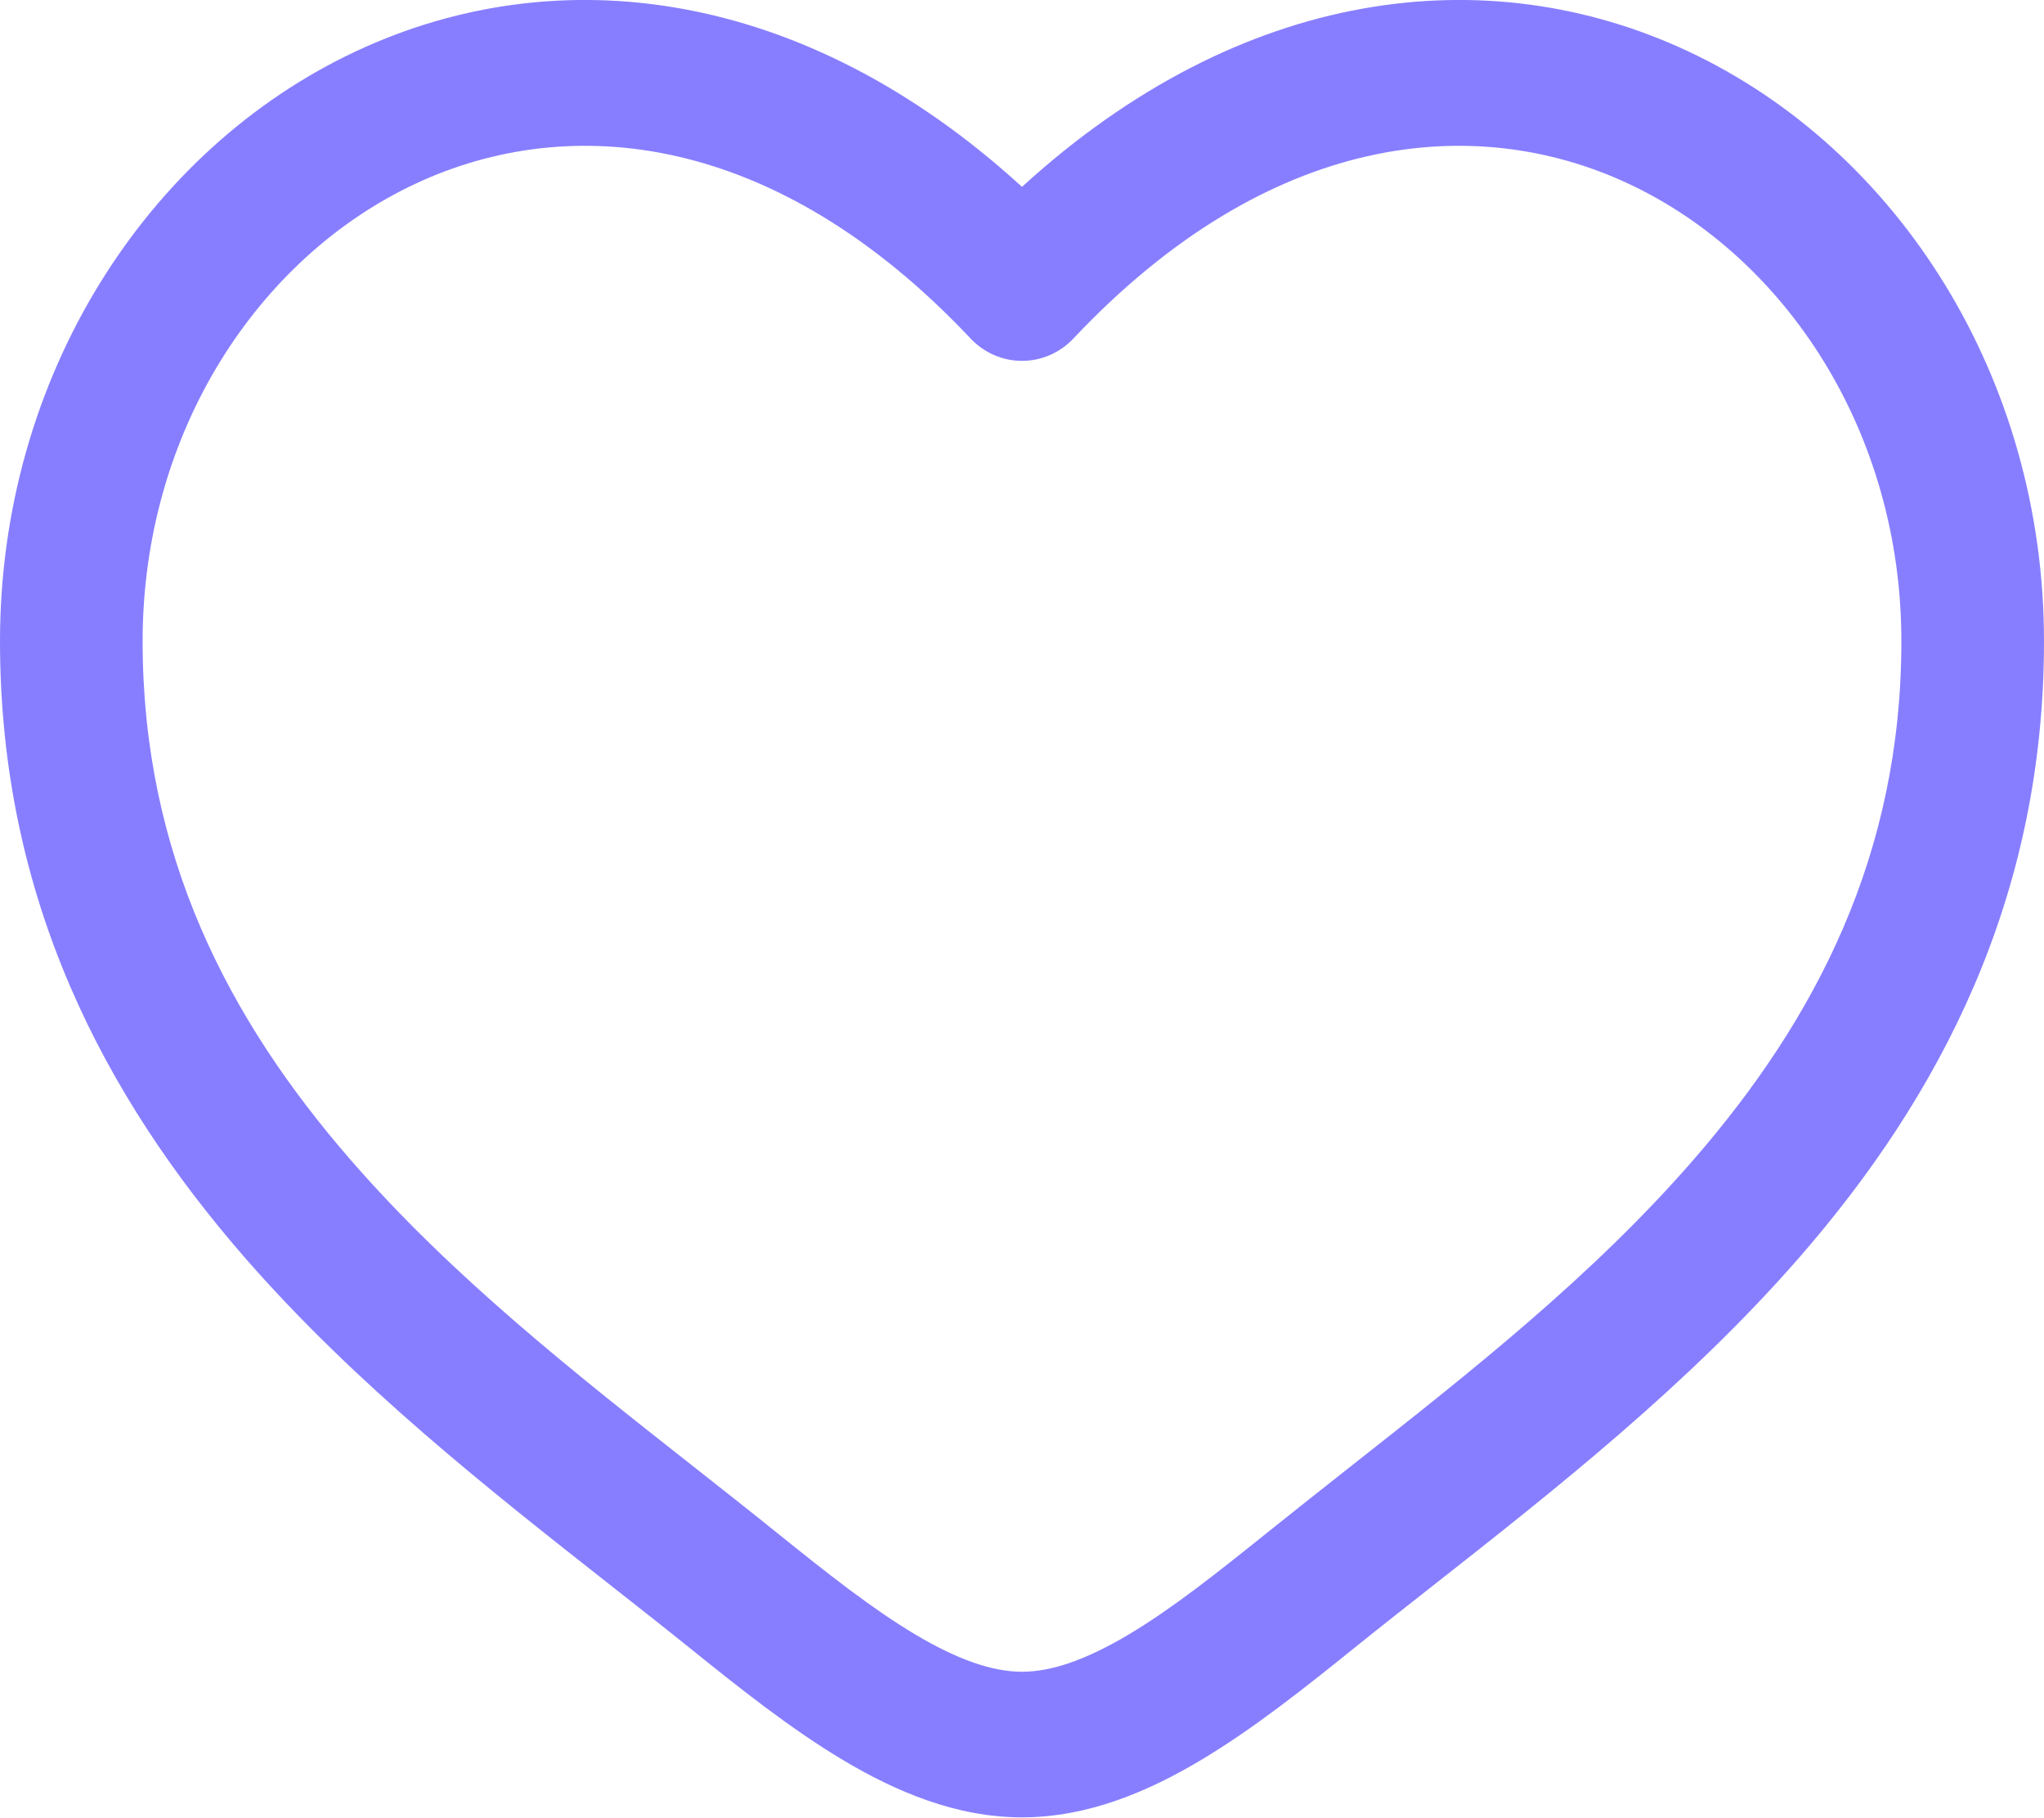
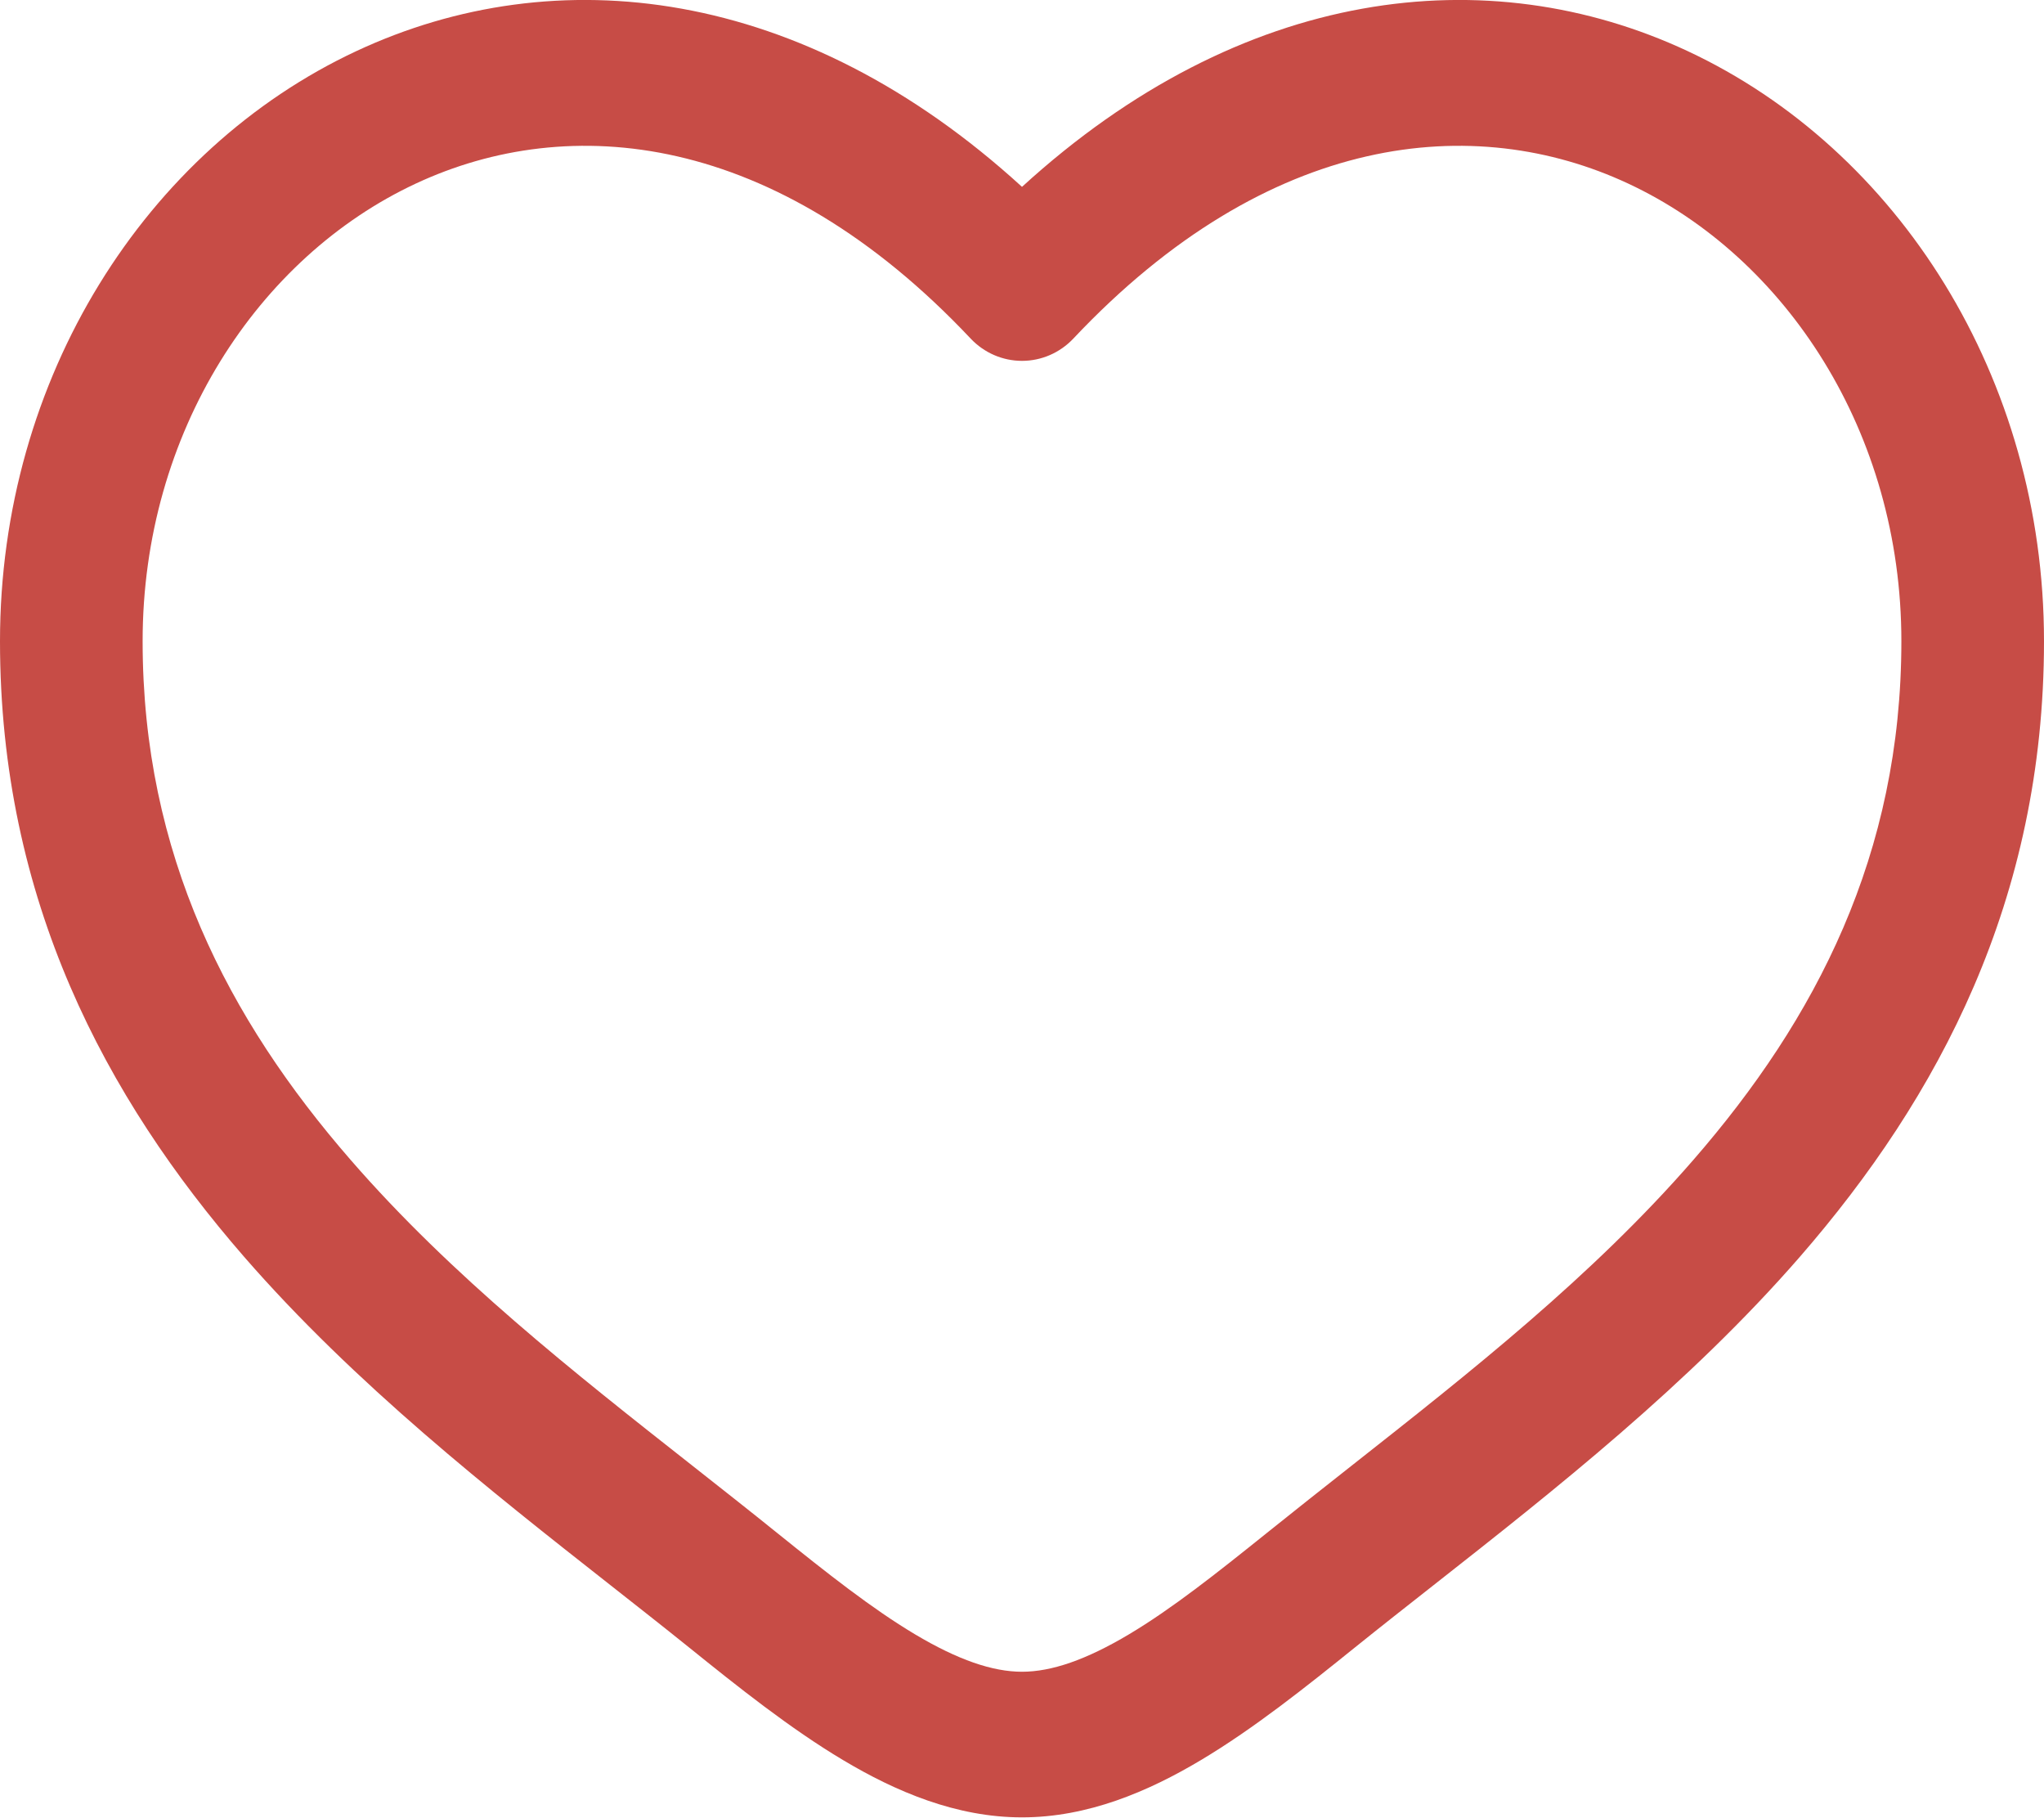
<svg xmlns="http://www.w3.org/2000/svg" width="18" height="16" viewBox="0 0 18 16" fill="none">
-   <path fill-rule="evenodd" clip-rule="evenodd" d="M3.662 1.616C2.273 2.264 1.256 3.806 1.256 5.645C1.256 7.523 2.009 8.971 3.088 10.212C3.977 11.235 5.054 12.083 6.104 12.909C6.354 13.106 6.602 13.301 6.845 13.497C7.285 13.851 7.678 14.162 8.057 14.388C8.436 14.614 8.741 14.718 9 14.718C9.259 14.718 9.564 14.614 9.943 14.388C10.322 14.162 10.714 13.851 11.155 13.497C11.399 13.301 11.646 13.106 11.896 12.909C12.946 12.082 14.023 11.235 14.912 10.212C15.991 8.971 16.744 7.523 16.744 5.645C16.744 3.806 15.727 2.264 14.338 1.616C12.988 0.986 11.175 1.153 9.452 2.981C9.334 3.106 9.171 3.177 9 3.177C8.829 3.177 8.666 3.106 8.548 2.981C6.825 1.153 5.012 0.986 3.662 1.616ZM9 1.645C7.064 -0.123 4.897 -0.371 3.14 0.449C1.285 1.315 0 3.326 0 5.645C0 7.923 0.93 9.662 2.149 11.064C3.125 12.186 4.32 13.126 5.376 13.956C5.615 14.144 5.847 14.326 6.068 14.504C6.496 14.849 6.957 15.217 7.423 15.495C7.89 15.774 8.422 16 9 16C9.578 16 10.11 15.774 10.577 15.495C11.043 15.217 11.504 14.849 11.932 14.504C12.153 14.326 12.385 14.144 12.624 13.956C13.68 13.126 14.875 12.186 15.851 11.064C17.07 9.662 18 7.923 18 5.645C18 3.326 16.715 1.315 14.86 0.449C13.103 -0.371 10.936 -0.123 9 1.645Z" fill="#877EFF" />
+   <path fill-rule="evenodd" clip-rule="evenodd" d="M3.662 1.616C2.273 2.264 1.256 3.806 1.256 5.645C1.256 7.523 2.009 8.971 3.088 10.212C3.977 11.235 5.054 12.083 6.104 12.909C6.354 13.106 6.602 13.301 6.845 13.497C7.285 13.851 7.678 14.162 8.057 14.388C8.436 14.614 8.741 14.718 9 14.718C9.259 14.718 9.564 14.614 9.943 14.388C10.322 14.162 10.714 13.851 11.155 13.497C11.399 13.301 11.646 13.106 11.896 12.909C12.946 12.082 14.023 11.235 14.912 10.212C15.991 8.971 16.744 7.523 16.744 5.645C16.744 3.806 15.727 2.264 14.338 1.616C12.988 0.986 11.175 1.153 9.452 2.981C9.334 3.106 9.171 3.177 9 3.177C8.829 3.177 8.666 3.106 8.548 2.981C6.825 1.153 5.012 0.986 3.662 1.616ZM9 1.645C7.064 -0.123 4.897 -0.371 3.14 0.449C1.285 1.315 0 3.326 0 5.645C0 7.923 0.93 9.662 2.149 11.064C3.125 12.186 4.32 13.126 5.376 13.956C5.615 14.144 5.847 14.326 6.068 14.504C6.496 14.849 6.957 15.217 7.423 15.495C7.89 15.774 8.422 16 9 16C9.578 16 10.11 15.774 10.577 15.495C11.043 15.217 11.504 14.849 11.932 14.504C12.153 14.326 12.385 14.144 12.624 13.956C13.68 13.126 14.875 12.186 15.851 11.064C17.07 9.662 18 7.923 18 5.645C18 3.326 16.715 1.315 14.86 0.449C13.103 -0.371 10.936 -0.123 9 1.645Z" fill="#C74C46" />
</svg>
